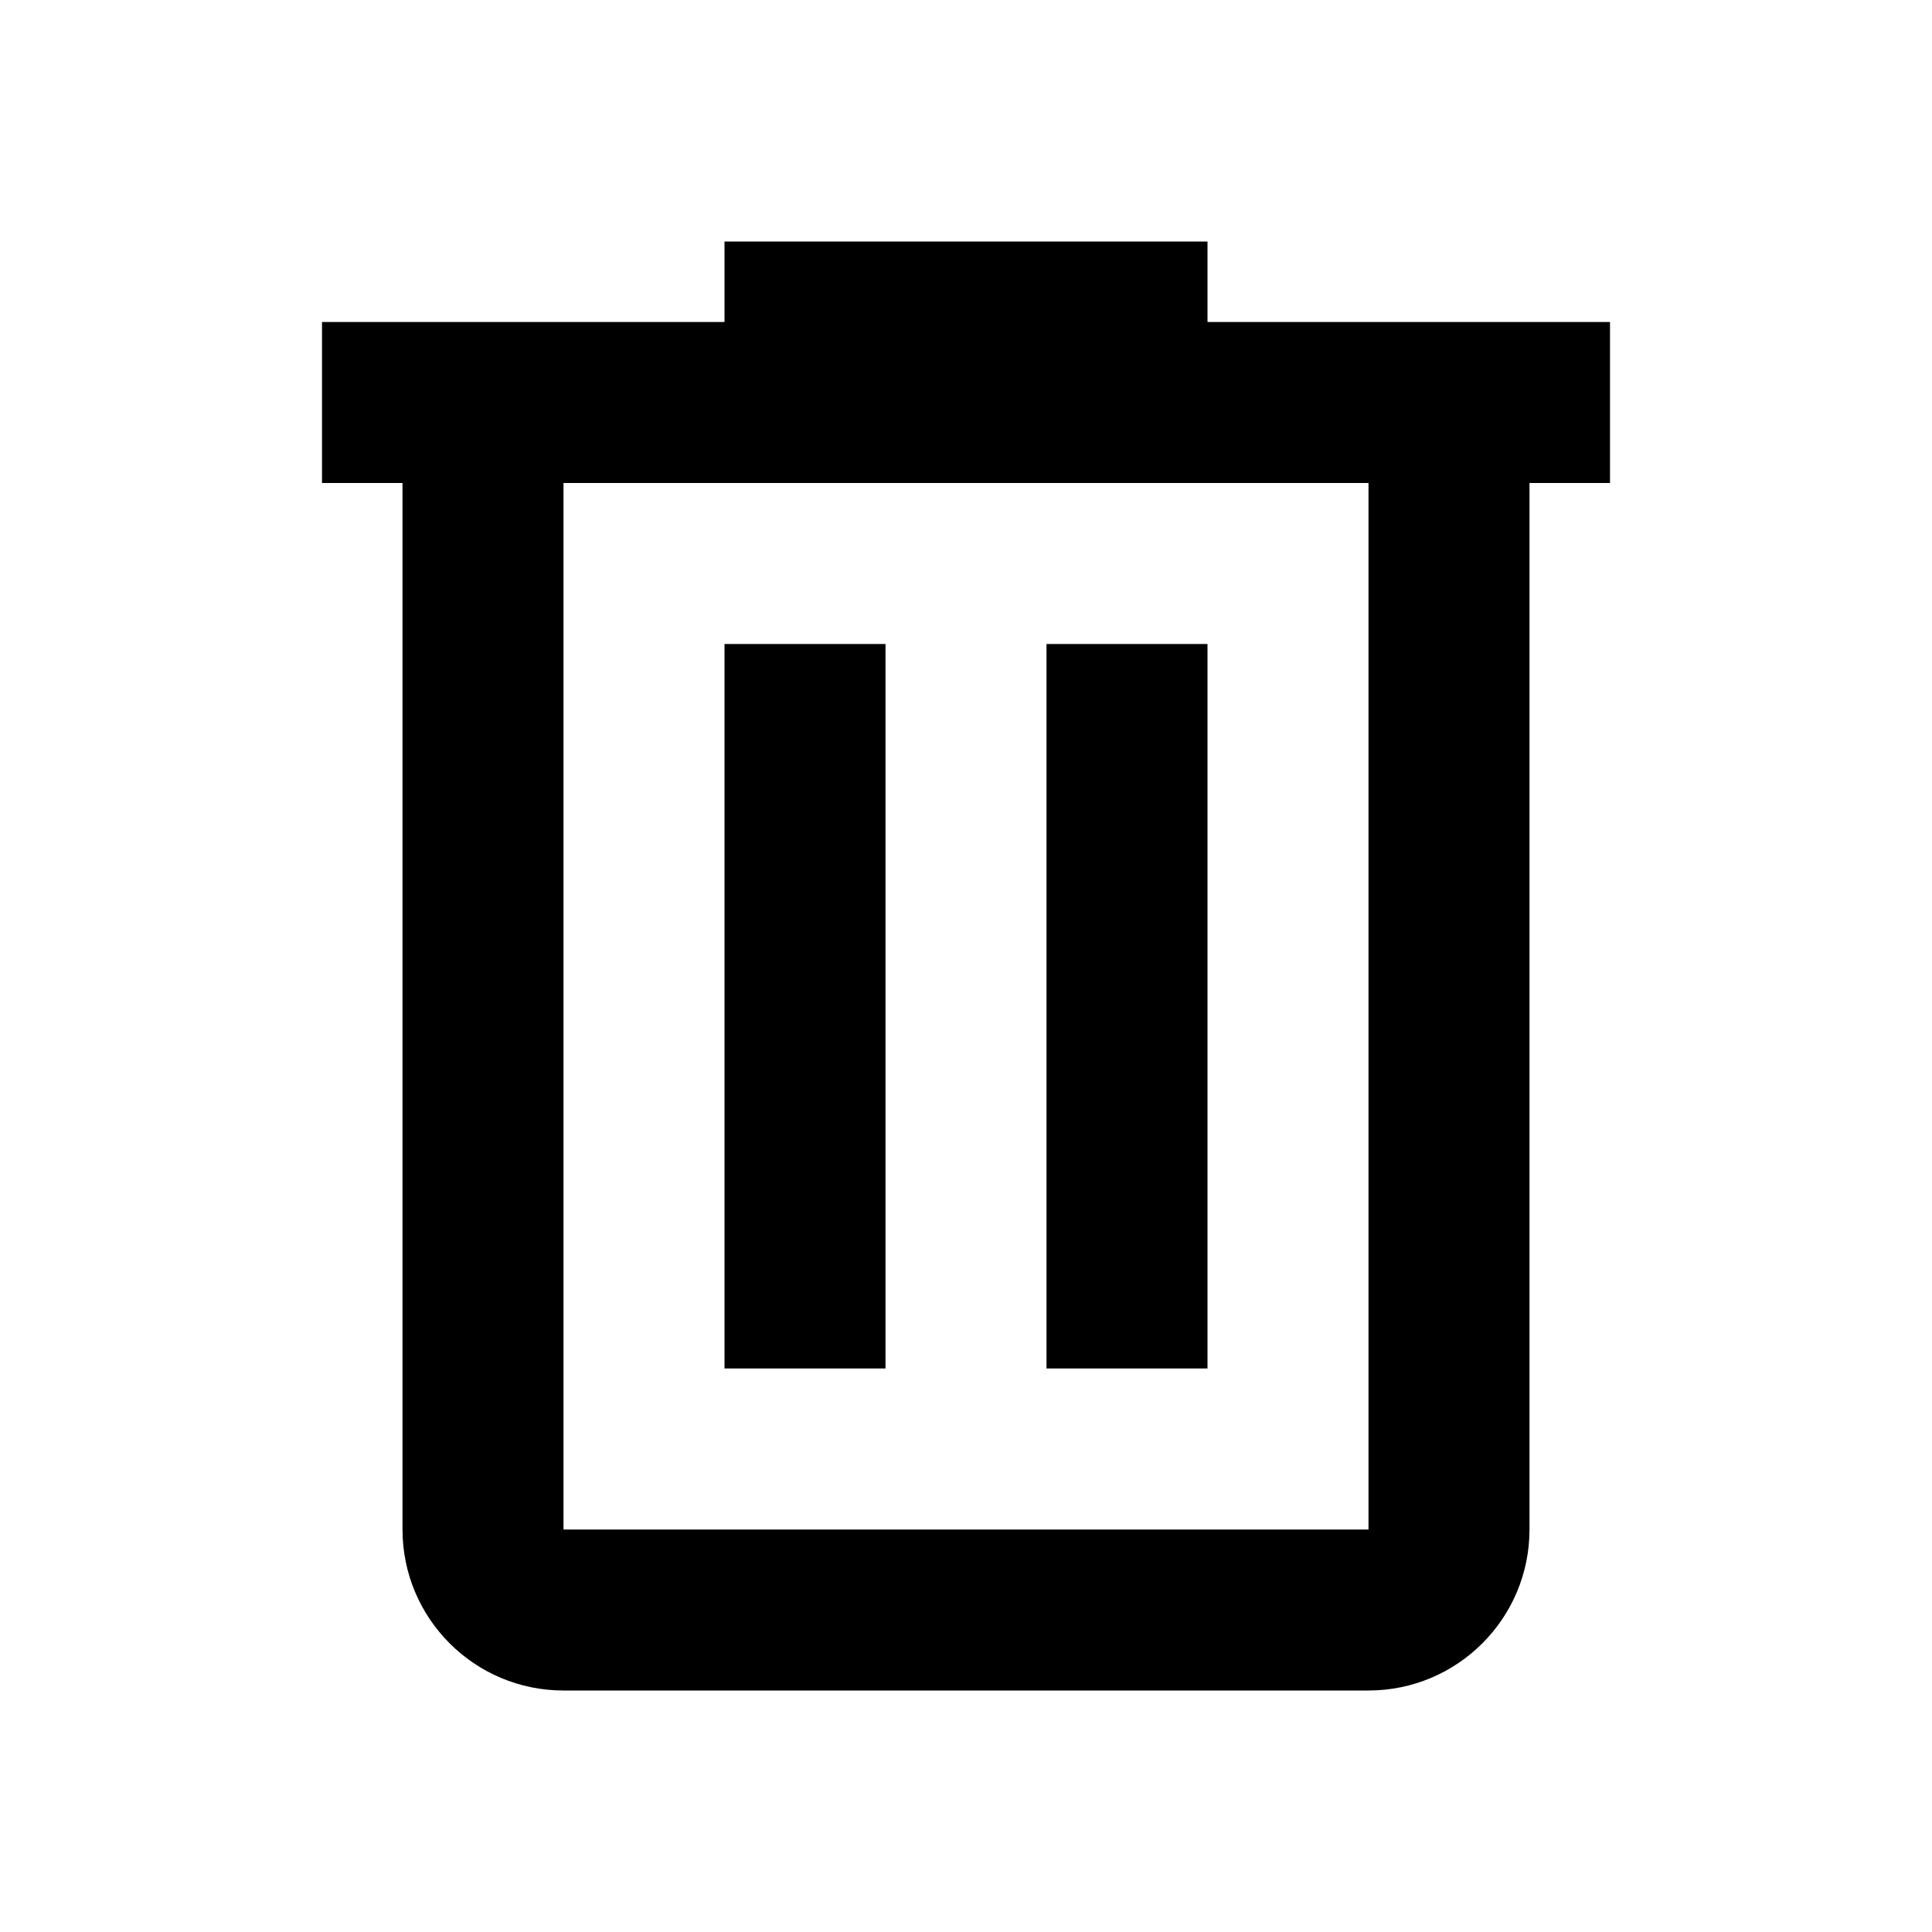
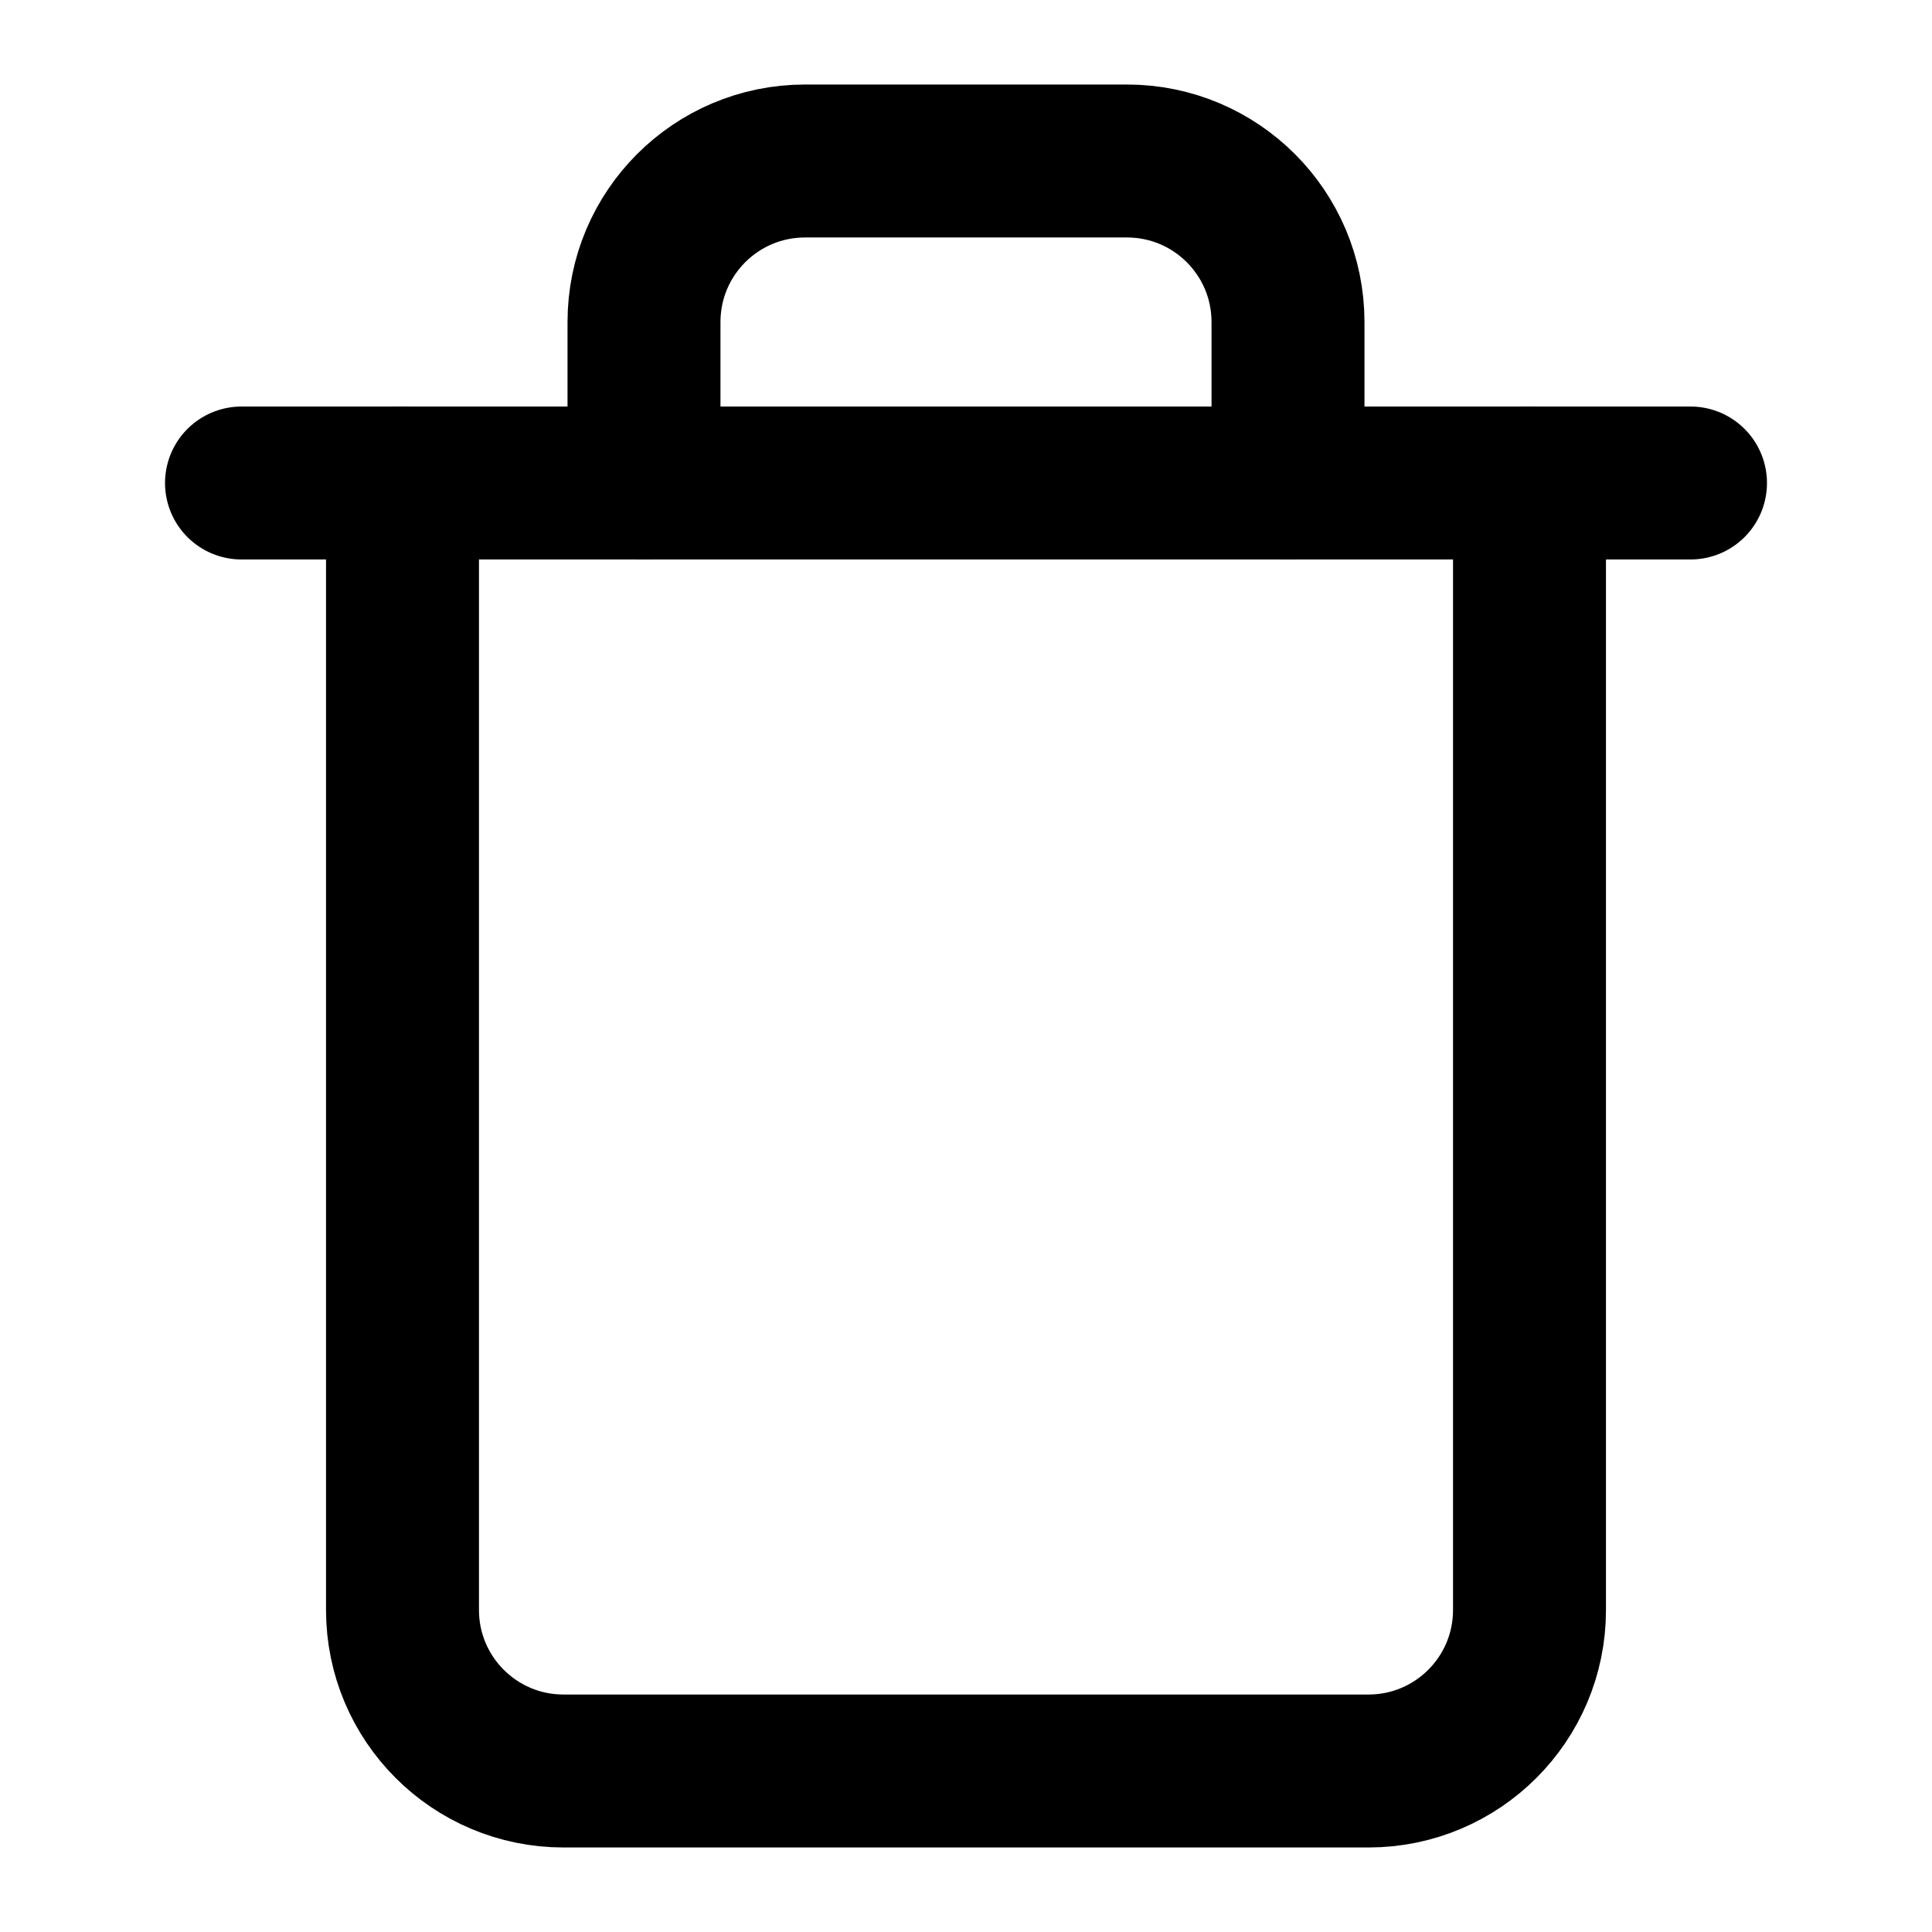
- <svg xmlns="http://www.w3.org/2000/svg" id="mdi-trash-can-outline" viewBox="0 0 24 24">
-   <path d="M9,3V4H4V6H5V19A2,2 0 0,0 7,21H17A2,2 0 0,0 19,19V6H20V4H15V3H9M7,6H17V19H7V6M9,8V17H11V8H9M13,8V17H15V8H13Z" />
+ <svg xmlns="http://www.w3.org/2000/svg" viewBox="0 0 24 24" fill="none" stroke="currentColor" stroke-width="1.9" stroke-linecap="round" stroke-linejoin="round">
+   <path d="M3 6h18" />
+   <path d="M19 6v14a2 2 0 0 1-2 2H7a2 2 0 0 1-2-2V6" />
+   <path d="M8 6V4a2 2 0 0 1 2-2h4a2 2 0 0 1 2 2v2" />
</svg>
